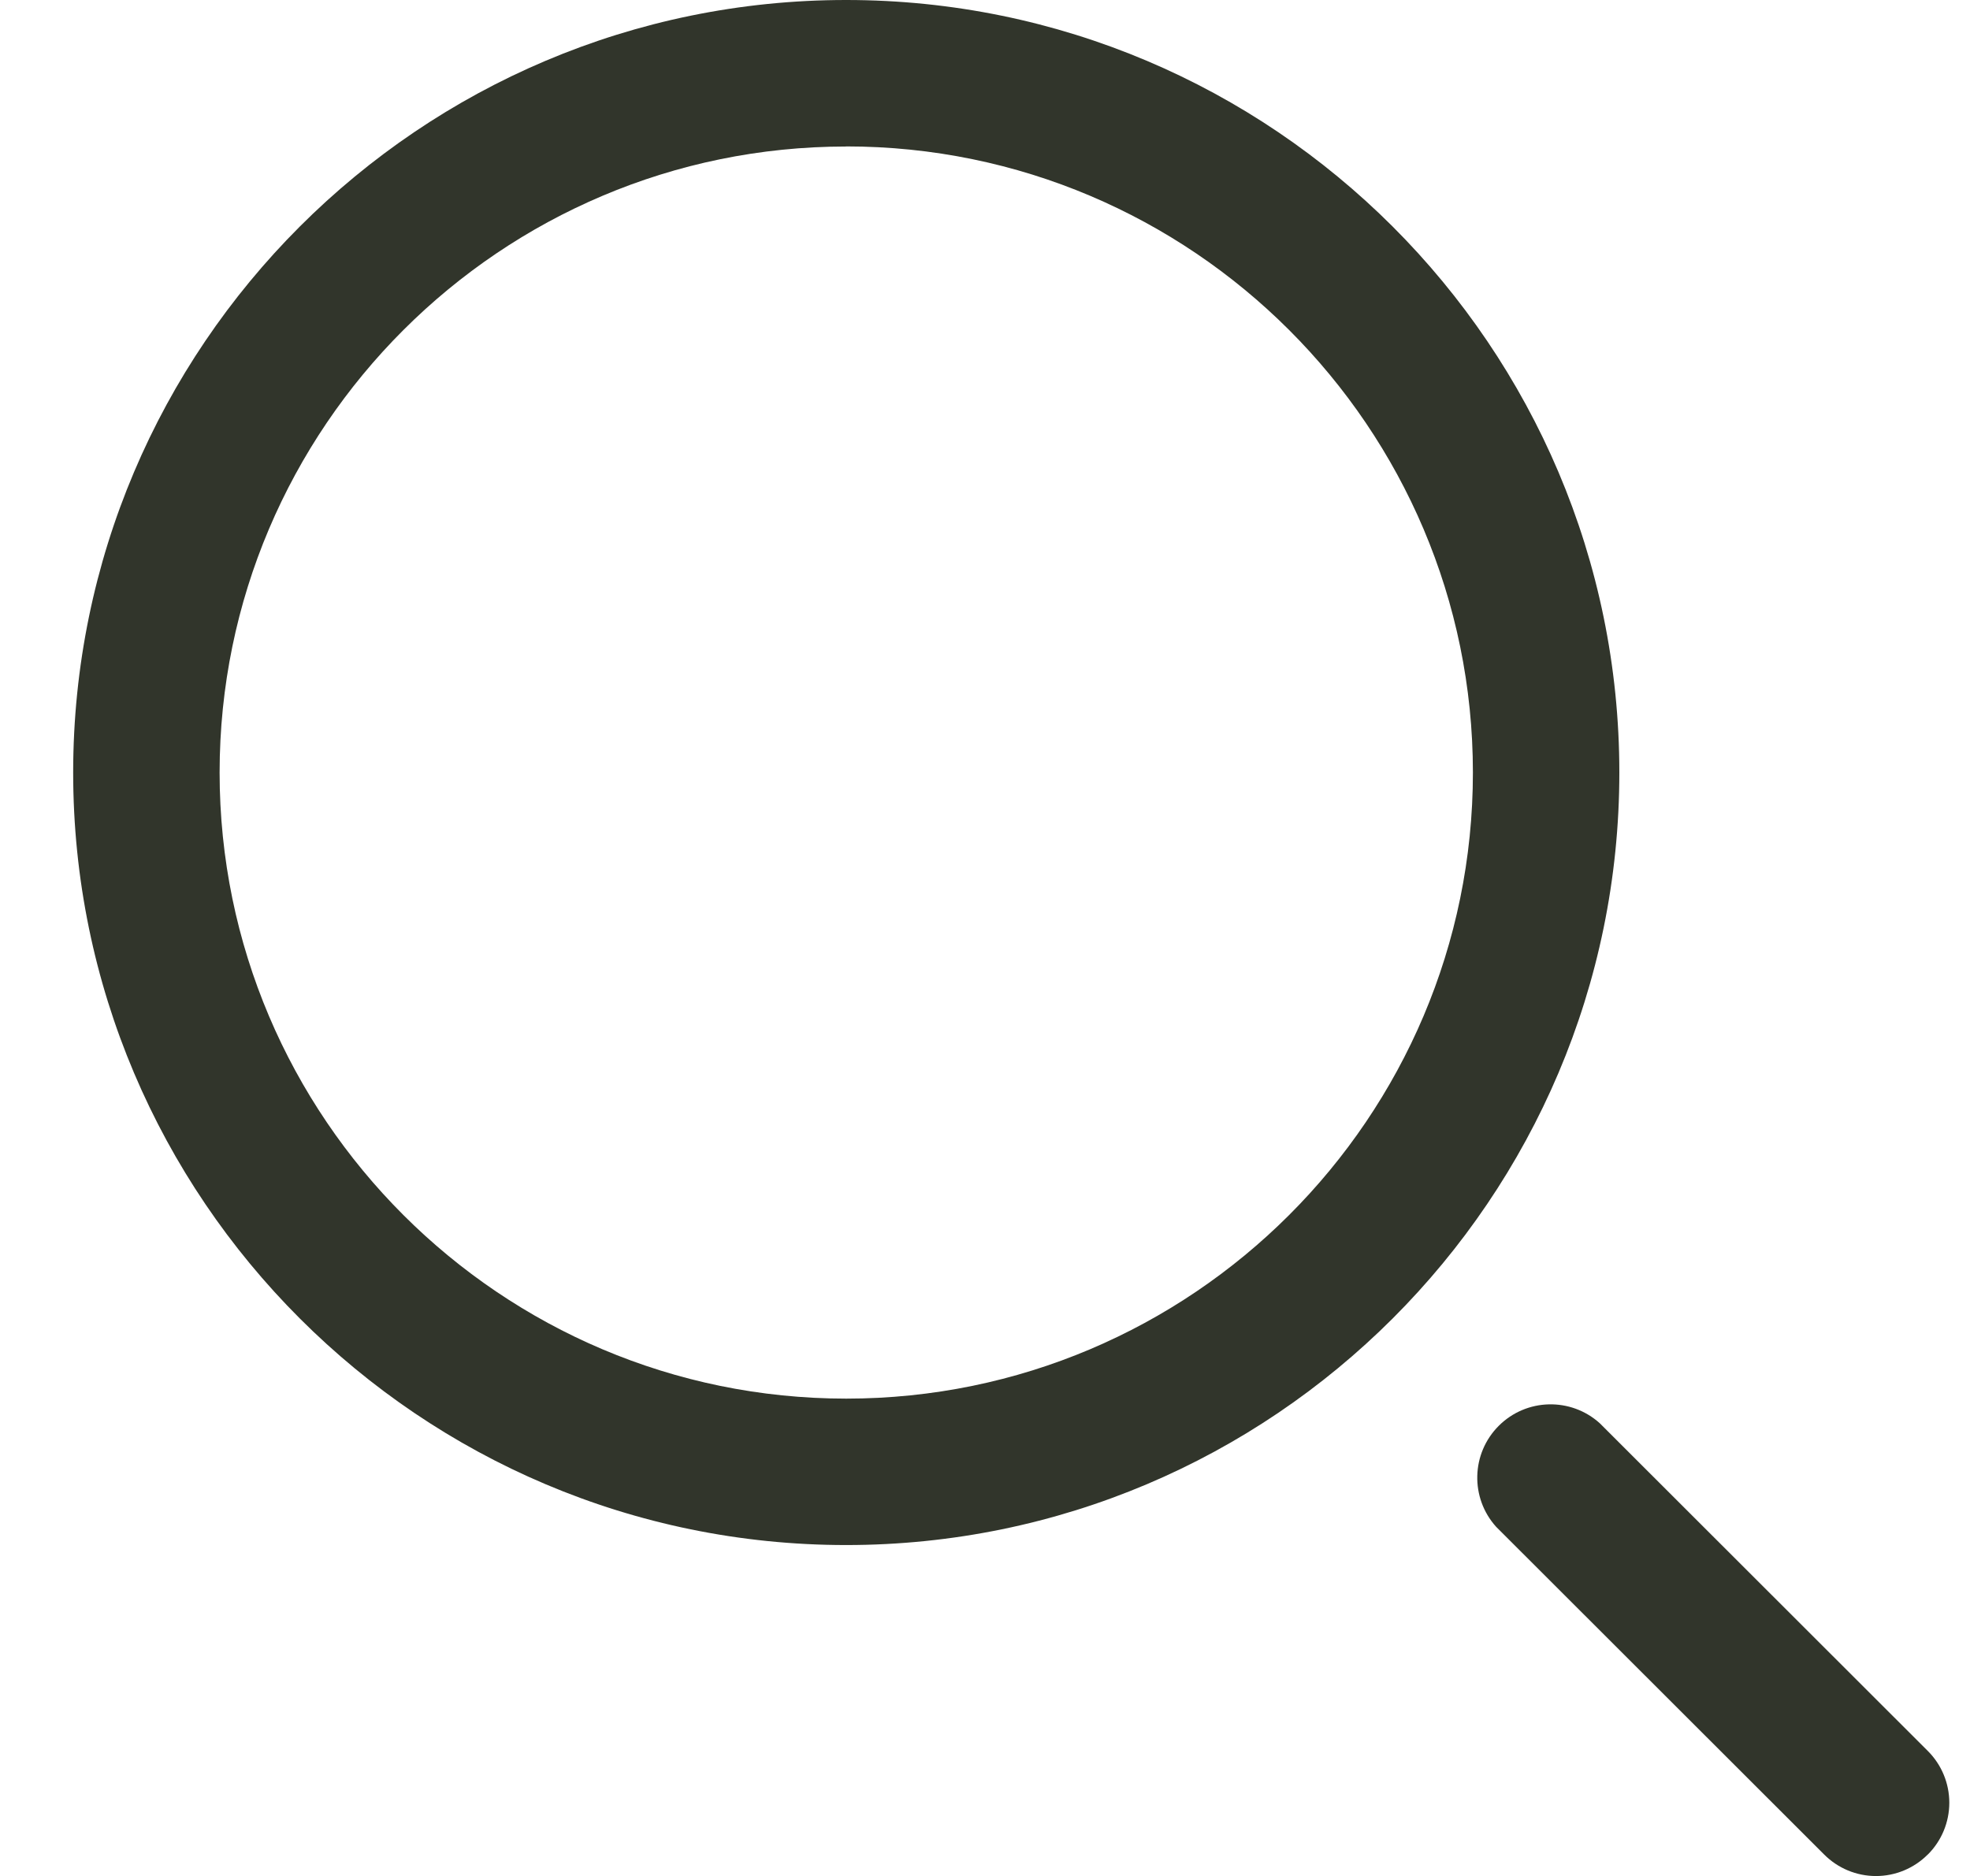
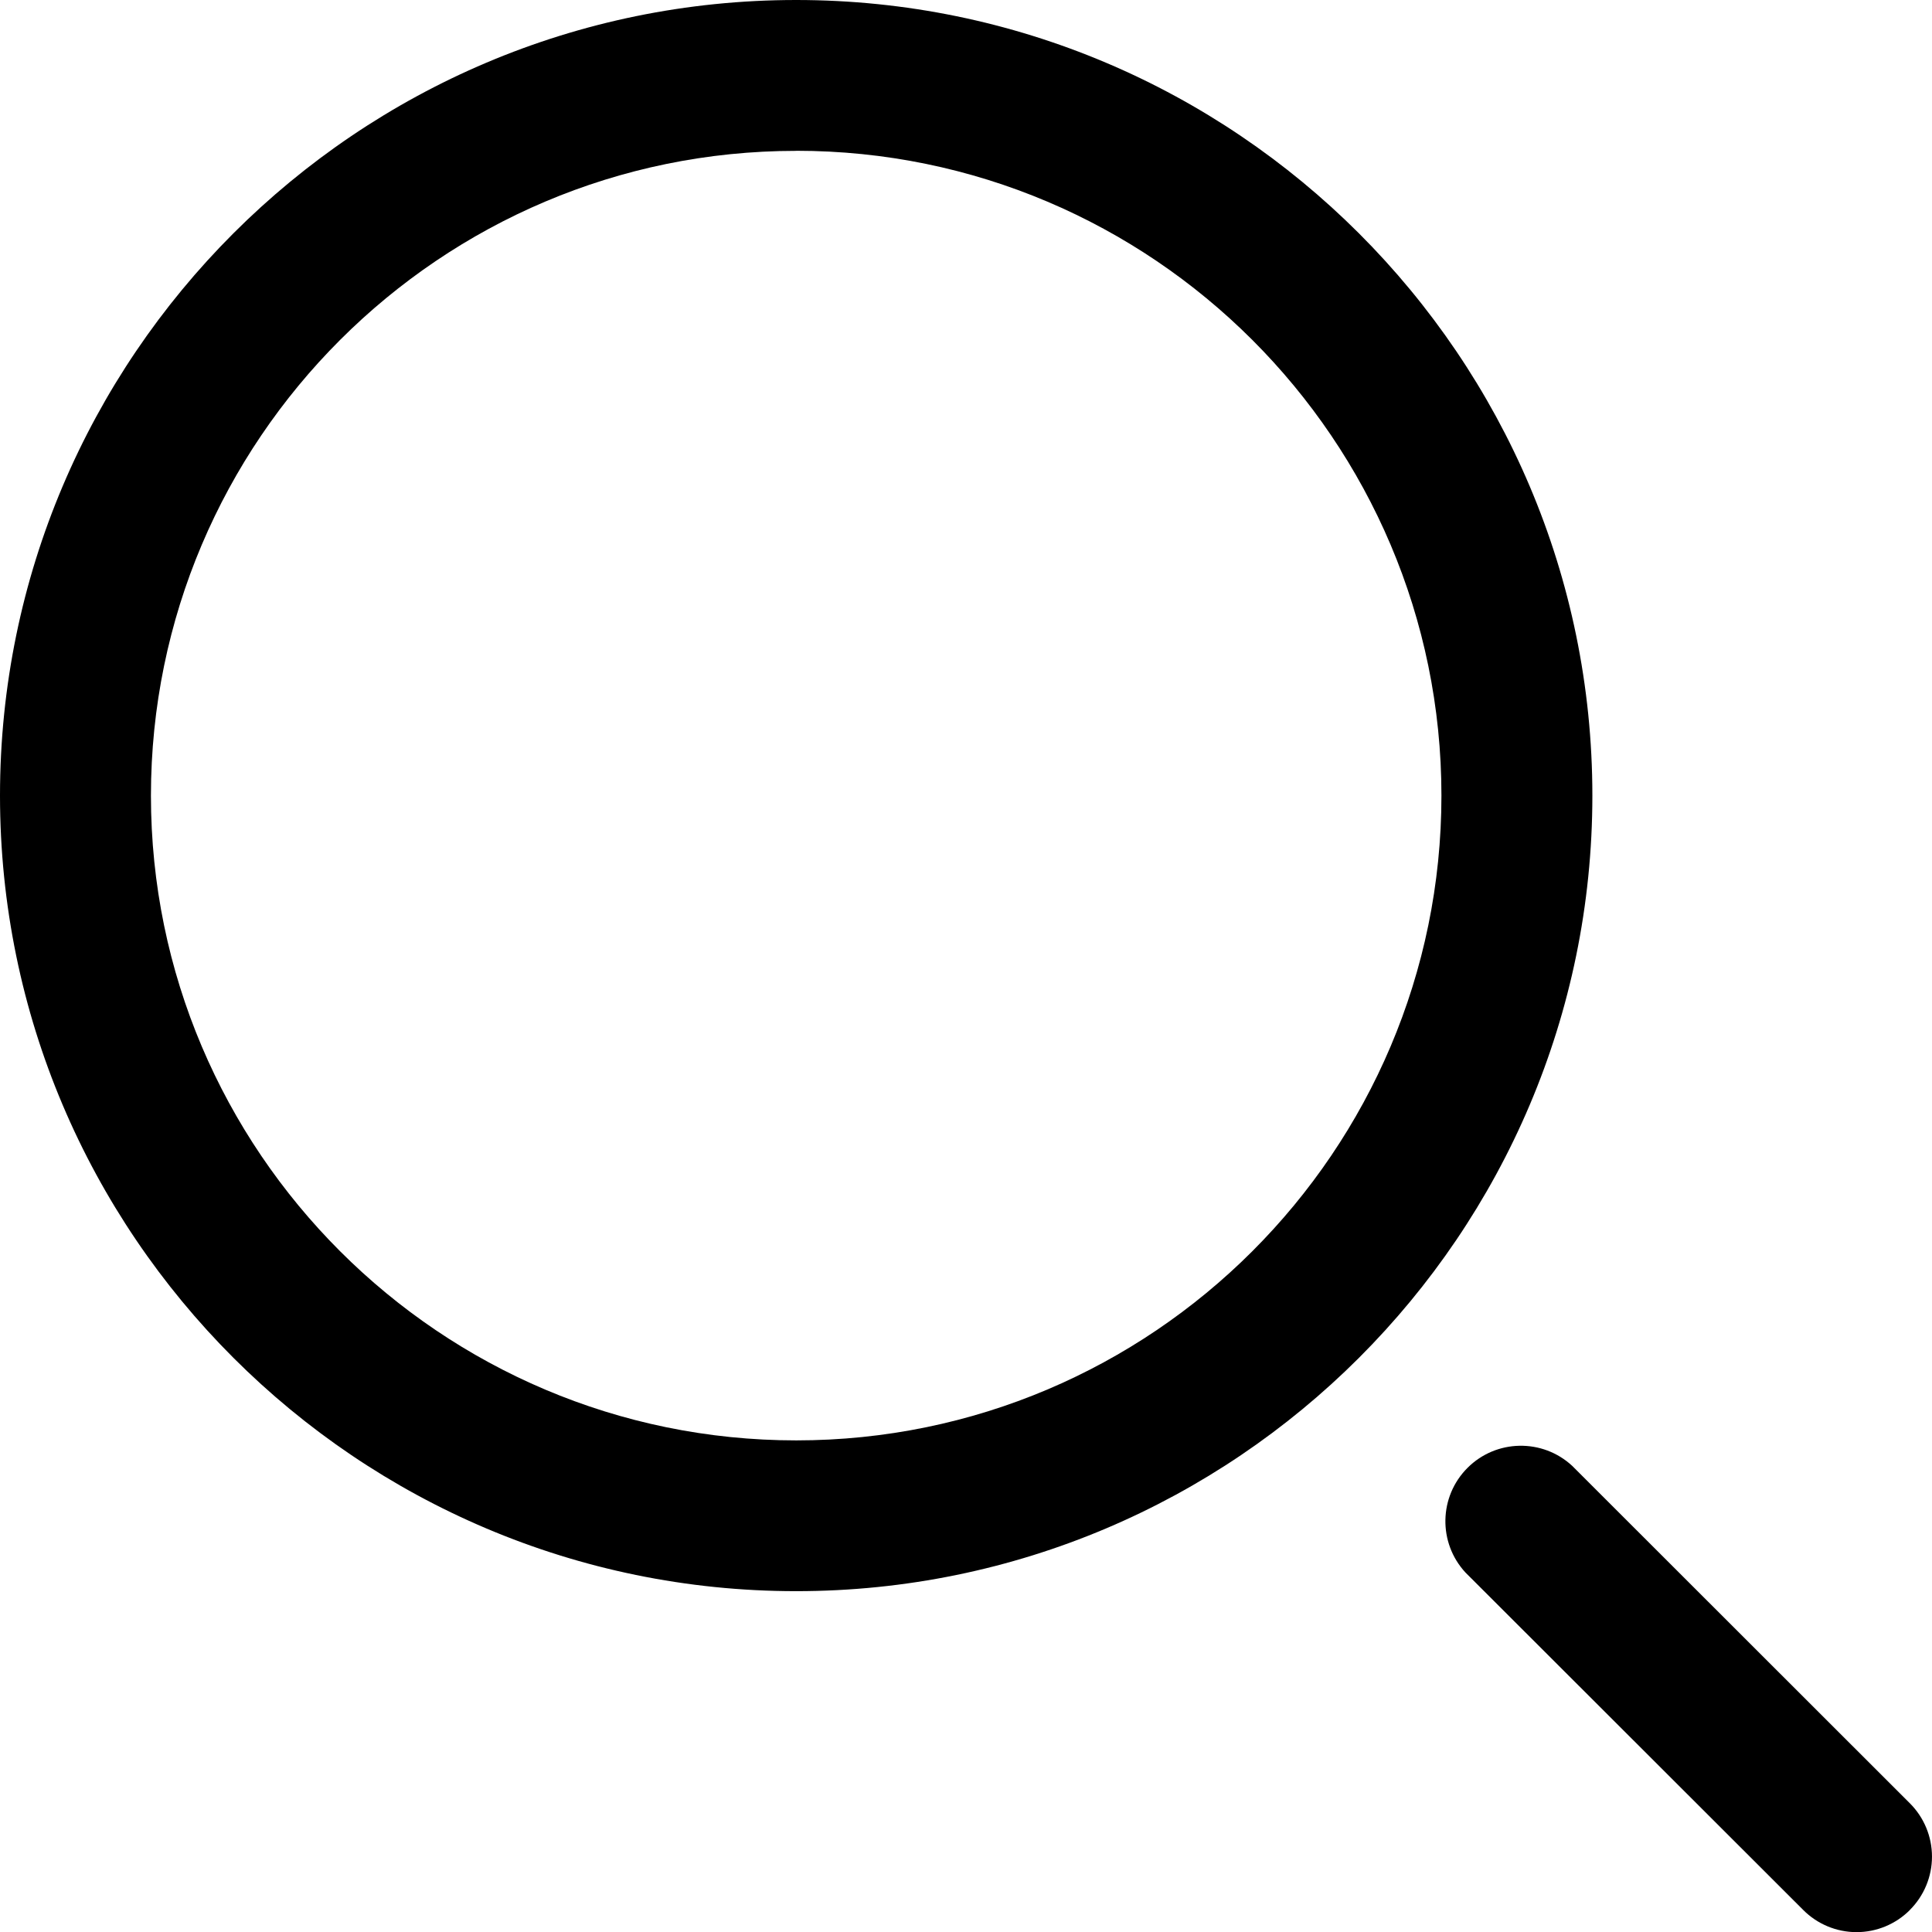
- <svg xmlns="http://www.w3.org/2000/svg" width="21" height="20" fill="none">
-   <path d="M9.02 16.472c-4.543 0-8.24-3.695-8.24-8.236S4.476 0 9.02 0c4.545 0 8.242 3.695 8.242 8.236s-3.697 8.236-8.242 8.236zm0-14.91c-3.682 0-6.679 2.994-6.679 6.674s2.997 6.675 6.68 6.675 6.68-2.995 6.68-6.675c0-3.68-2.997-6.675-6.68-6.675zm11.53 18.21a.78.78 0 000-1.105l-3.496-3.493a.782.782 0 00-1.105 1.104l3.496 3.493a.779.779 0 001.105 0z" fill="#31352B" />
+ <svg xmlns="http://www.w3.org/2000/svg" viewBox="0 0 24 24">
+   <path d="M9.89 19.766C4.438 19.766 0 15.333 0 9.883 0 4.433 4.437 0 9.89 0c5.454 0 9.891 4.434 9.891 9.883 0 5.45-4.437 9.883-9.89 9.883zm0-17.892c-4.42 0-8.015 3.593-8.015 8.01 0 4.415 3.596 8.009 8.016 8.009s8.015-3.594 8.015-8.01-3.595-8.01-8.015-8.01zm13.835 21.852a.936.936 0 000-1.325l-4.195-4.192a.938.938 0 00-1.326 1.325l4.196 4.192a.935.935 0 001.326 0z" />
</svg>
